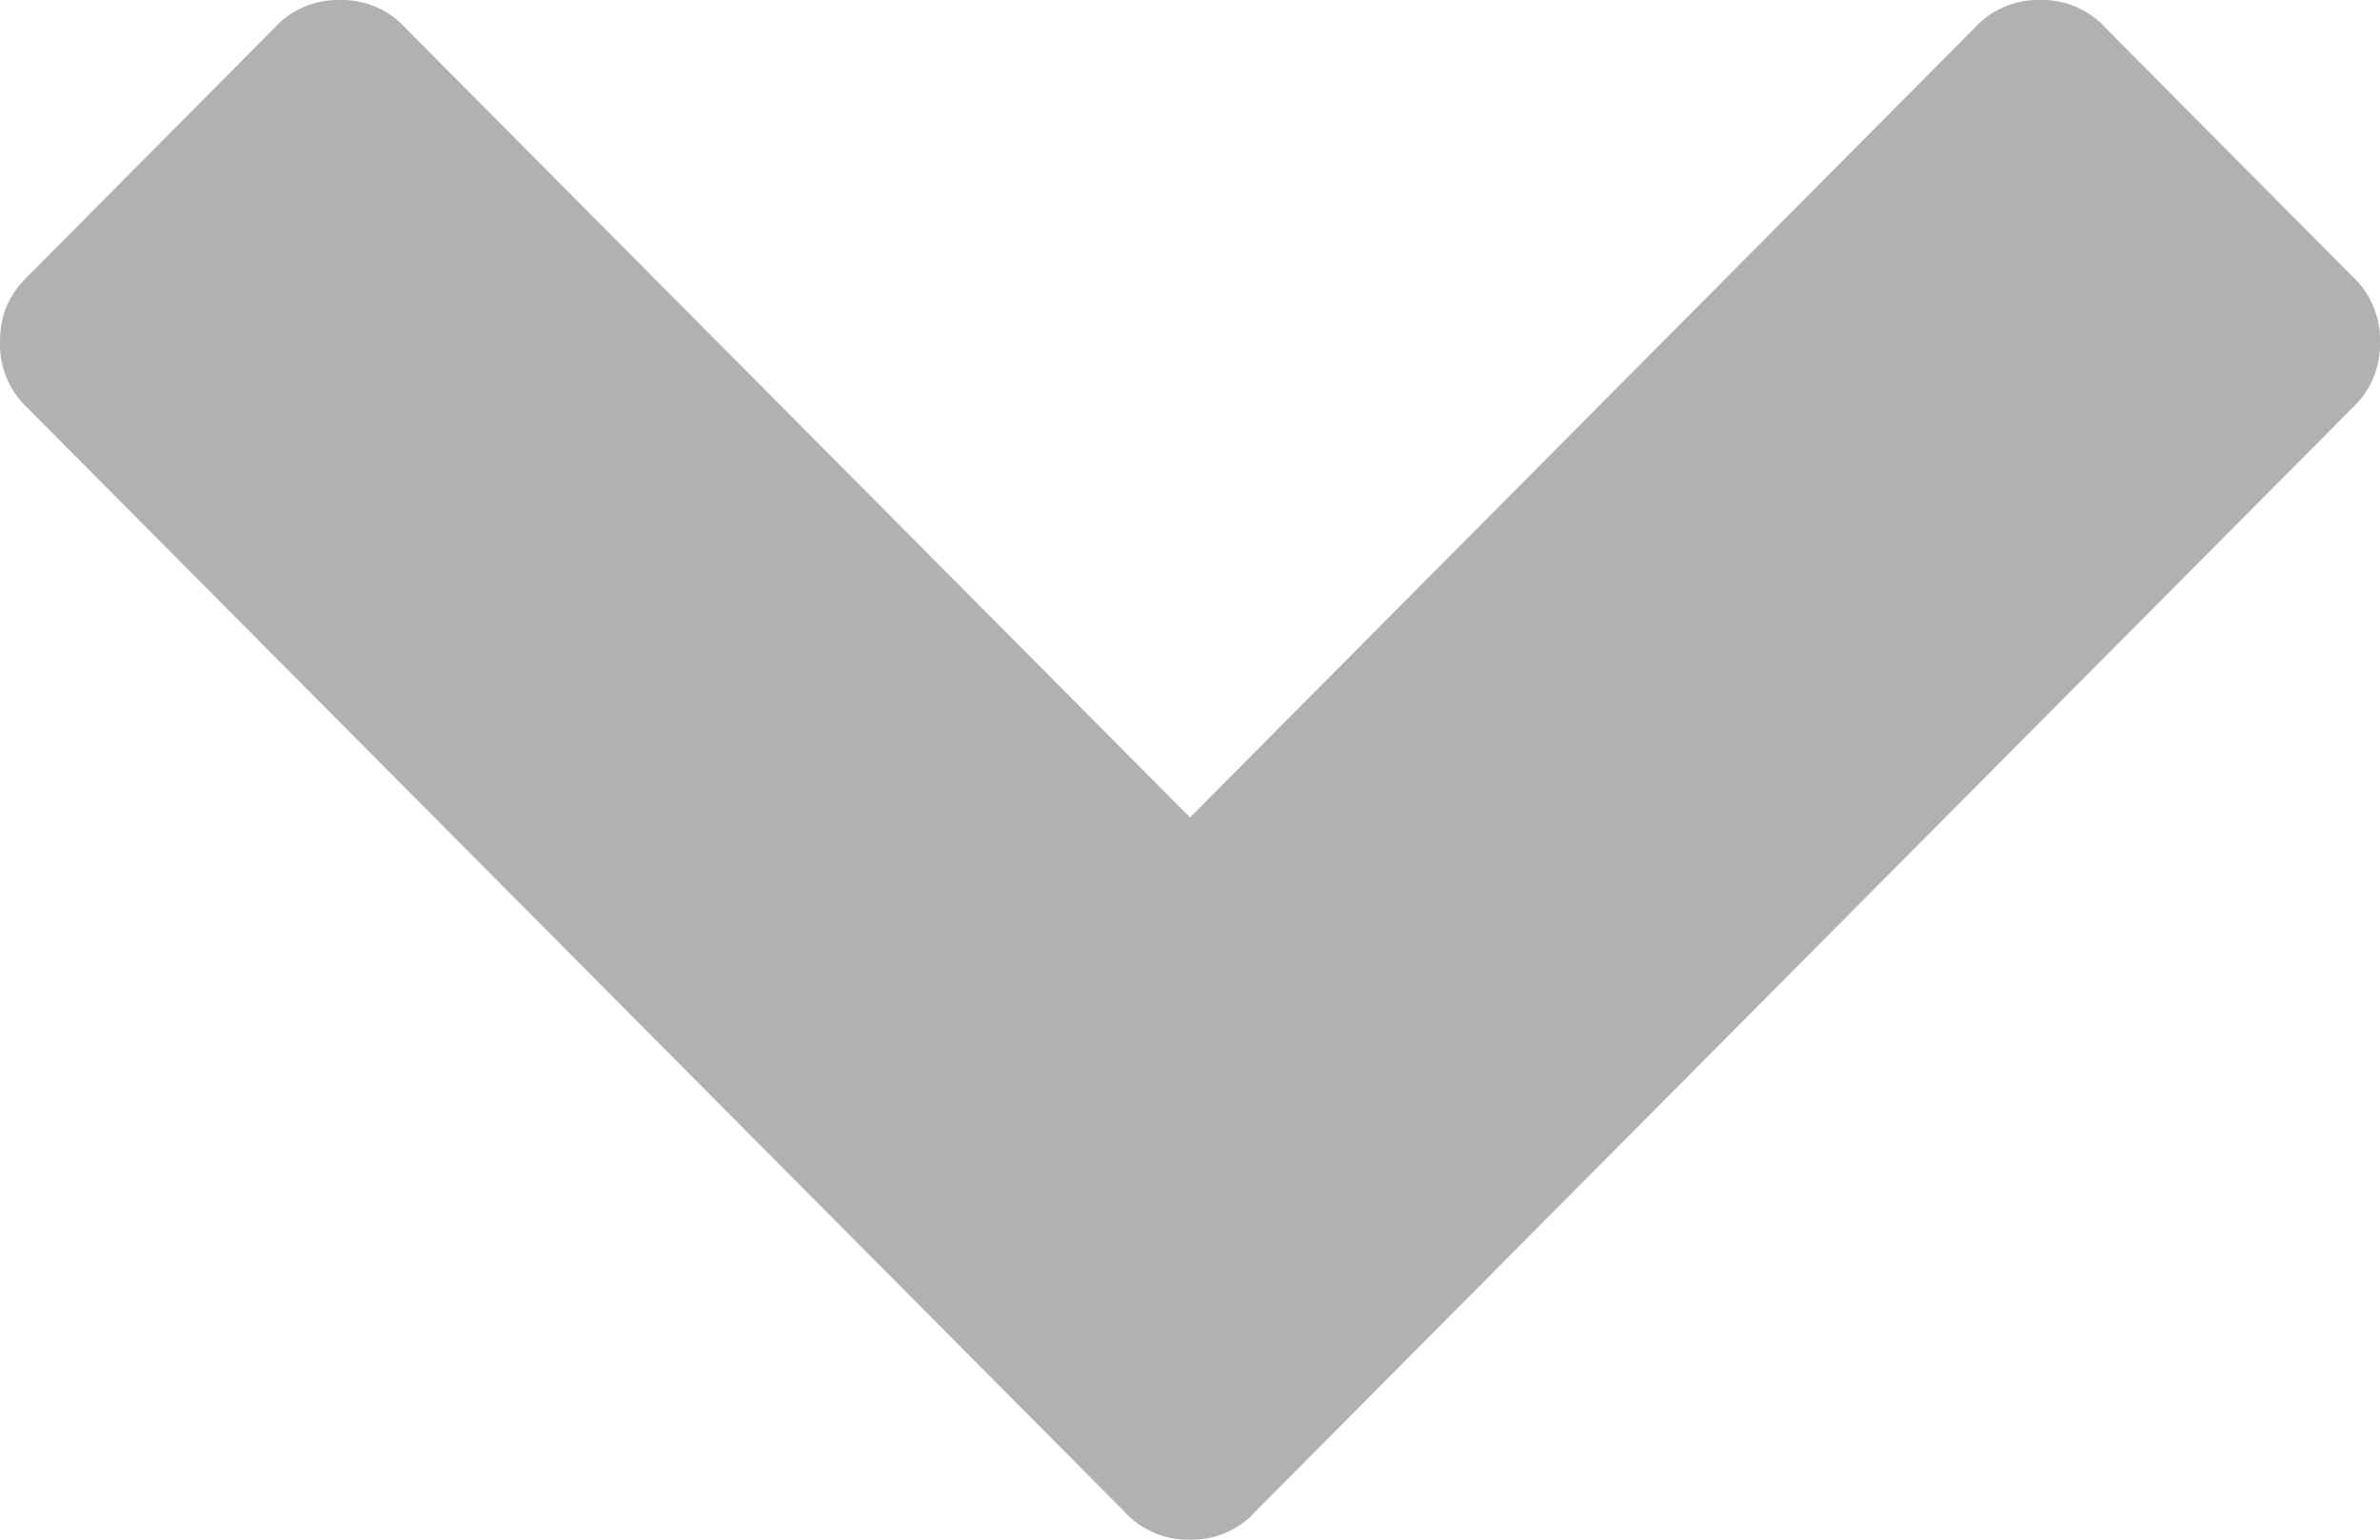
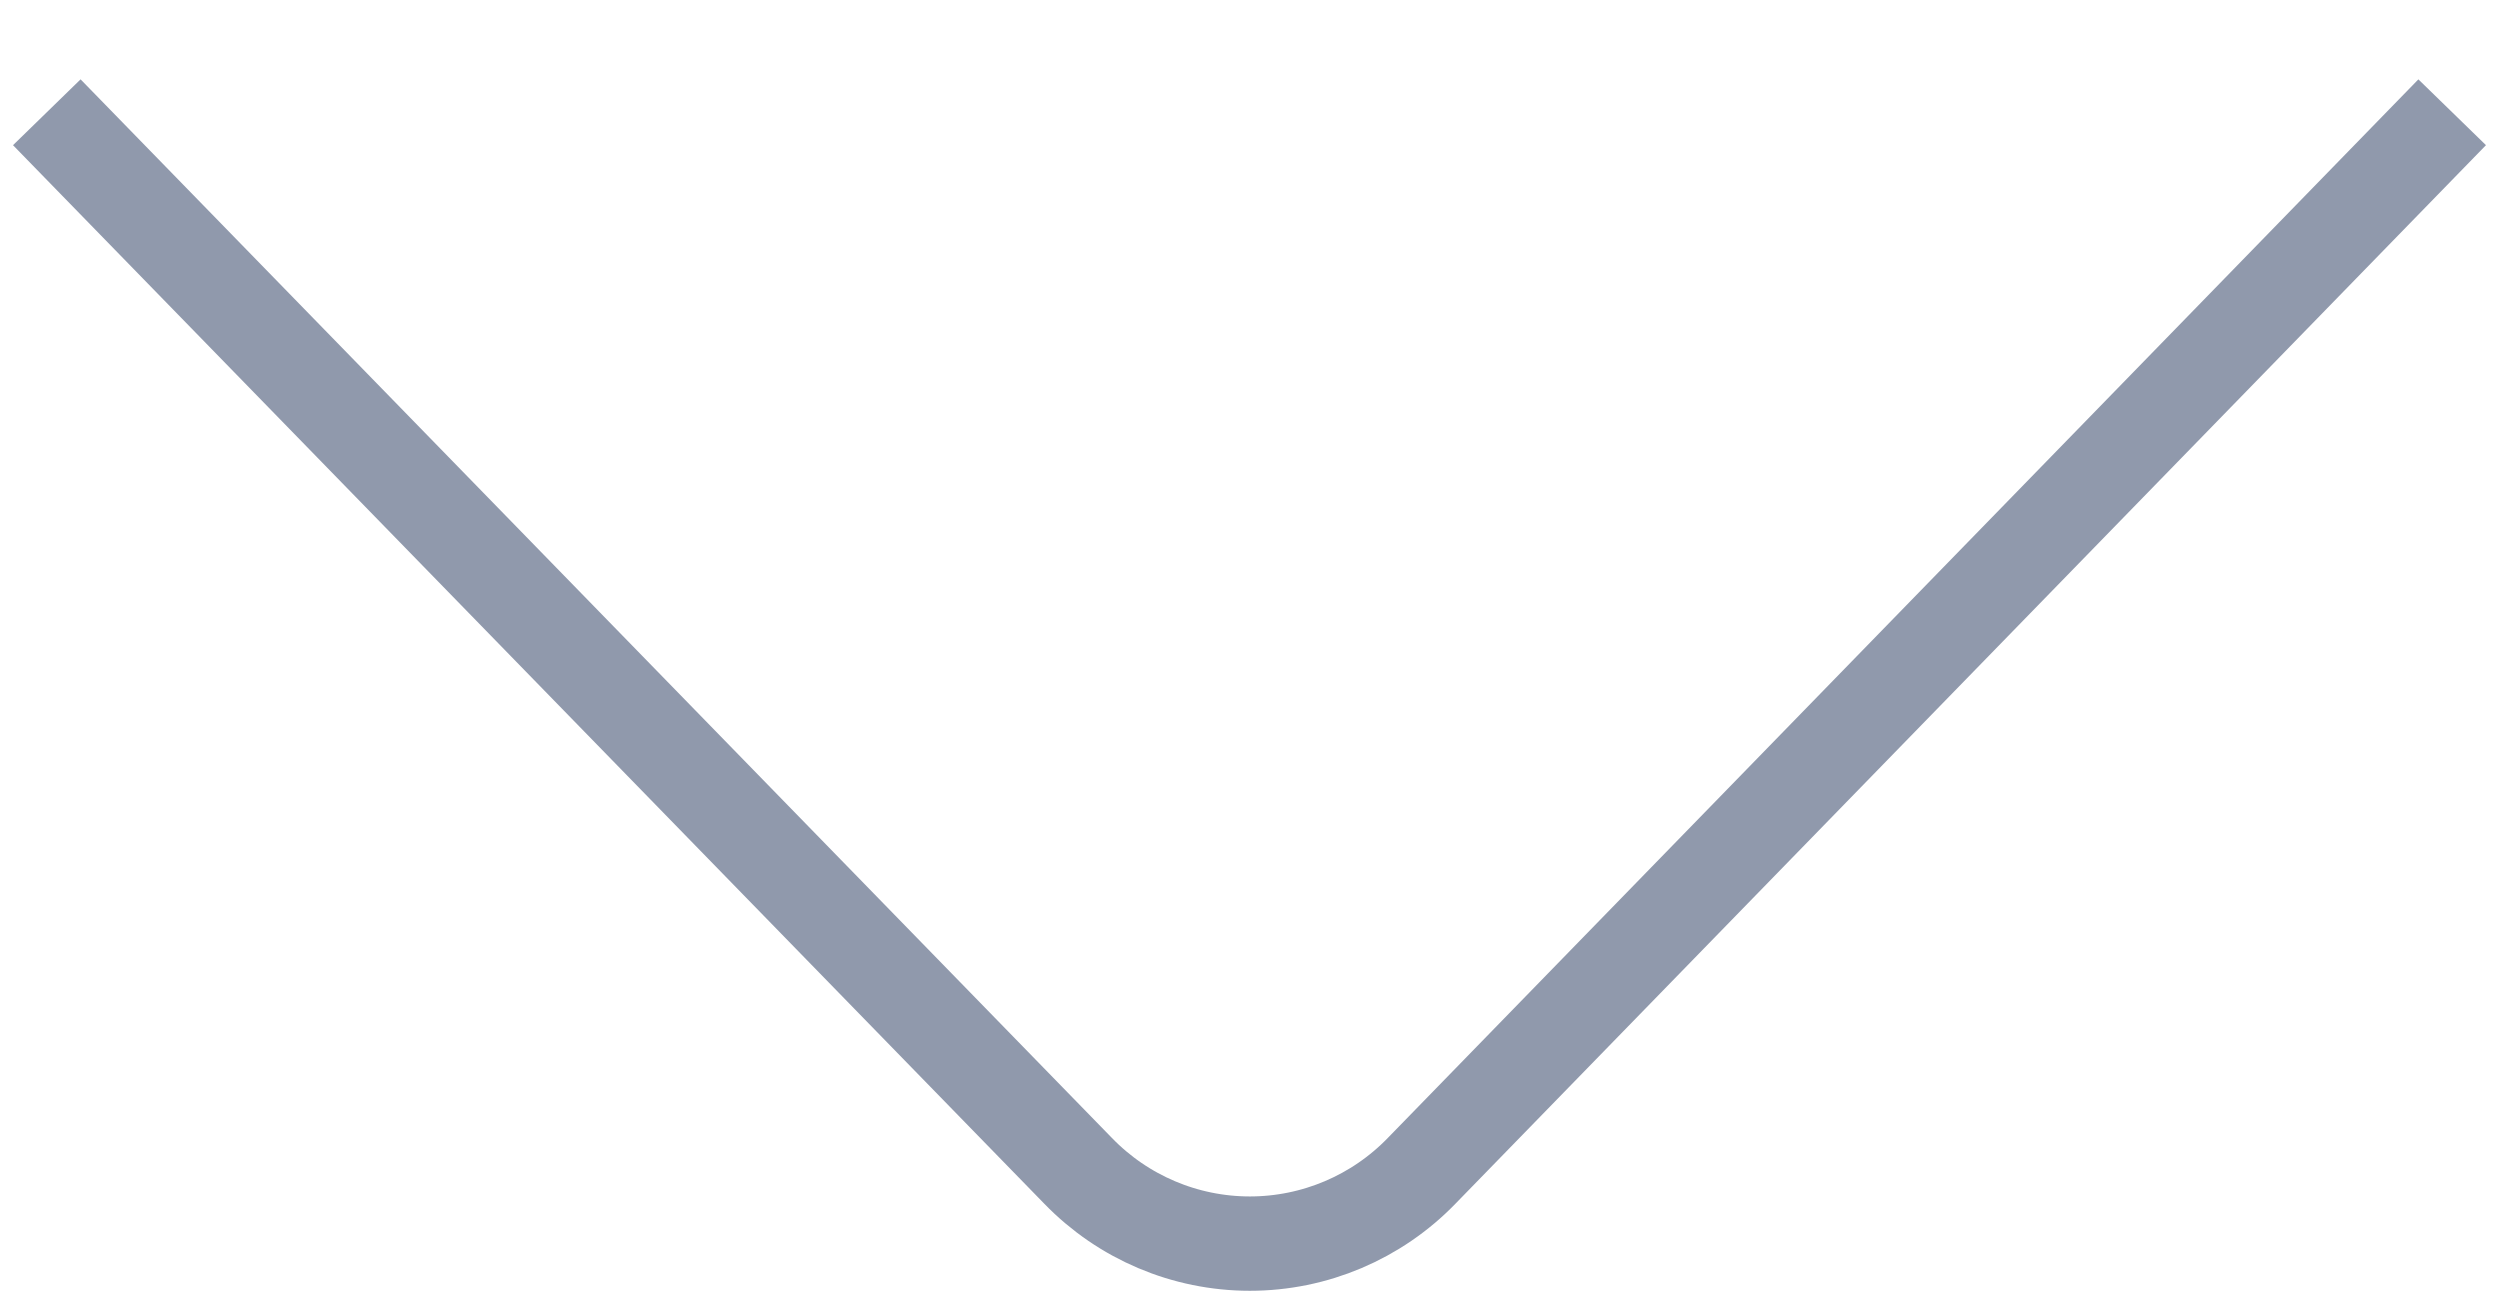
- <svg xmlns="http://www.w3.org/2000/svg" viewBox="0 0 17 11" width="17" height="11">
-   <path fill="#B1B1B1" d="M.202 1.97L1.956.204A.61.61 0 0 1 2.43 0a.61.61 0 0 1 .47.204L8.5 5.84 14.1.204A.61.61 0 0 1 14.57 0a.61.61 0 0 1 .474.204l1.754 1.766a.618.618 0 0 1 .202.473.62.62 0 0 1-.202.476l-7.826 7.875A.61.61 0 0 1 8.5 11a.61.61 0 0 1-.472-.204L.202 2.92A.618.618 0 0 1 0 2.444c0-.203.067-.34.202-.475z" />
+ <svg xmlns="http://www.w3.org/2000/svg" width="26.5" height="13.68" viewBox="0 0 26.5 13.68">
+   <defs>
+     <style>
+       .cls-1 {
+         fill: none;
+         stroke: #9099ac;
+         stroke-width: 1px;
+         fill-rule: evenodd;
+       }
+     </style>
+   </defs>
+   <path id="arrow" class="cls-1" d="M952.212,1945.6l-10.923,11.22a2.534,2.534,0,0,1-3.643,0l-10.931-11.22" transform="translate(-926.219 -1944.41)" />
</svg>
